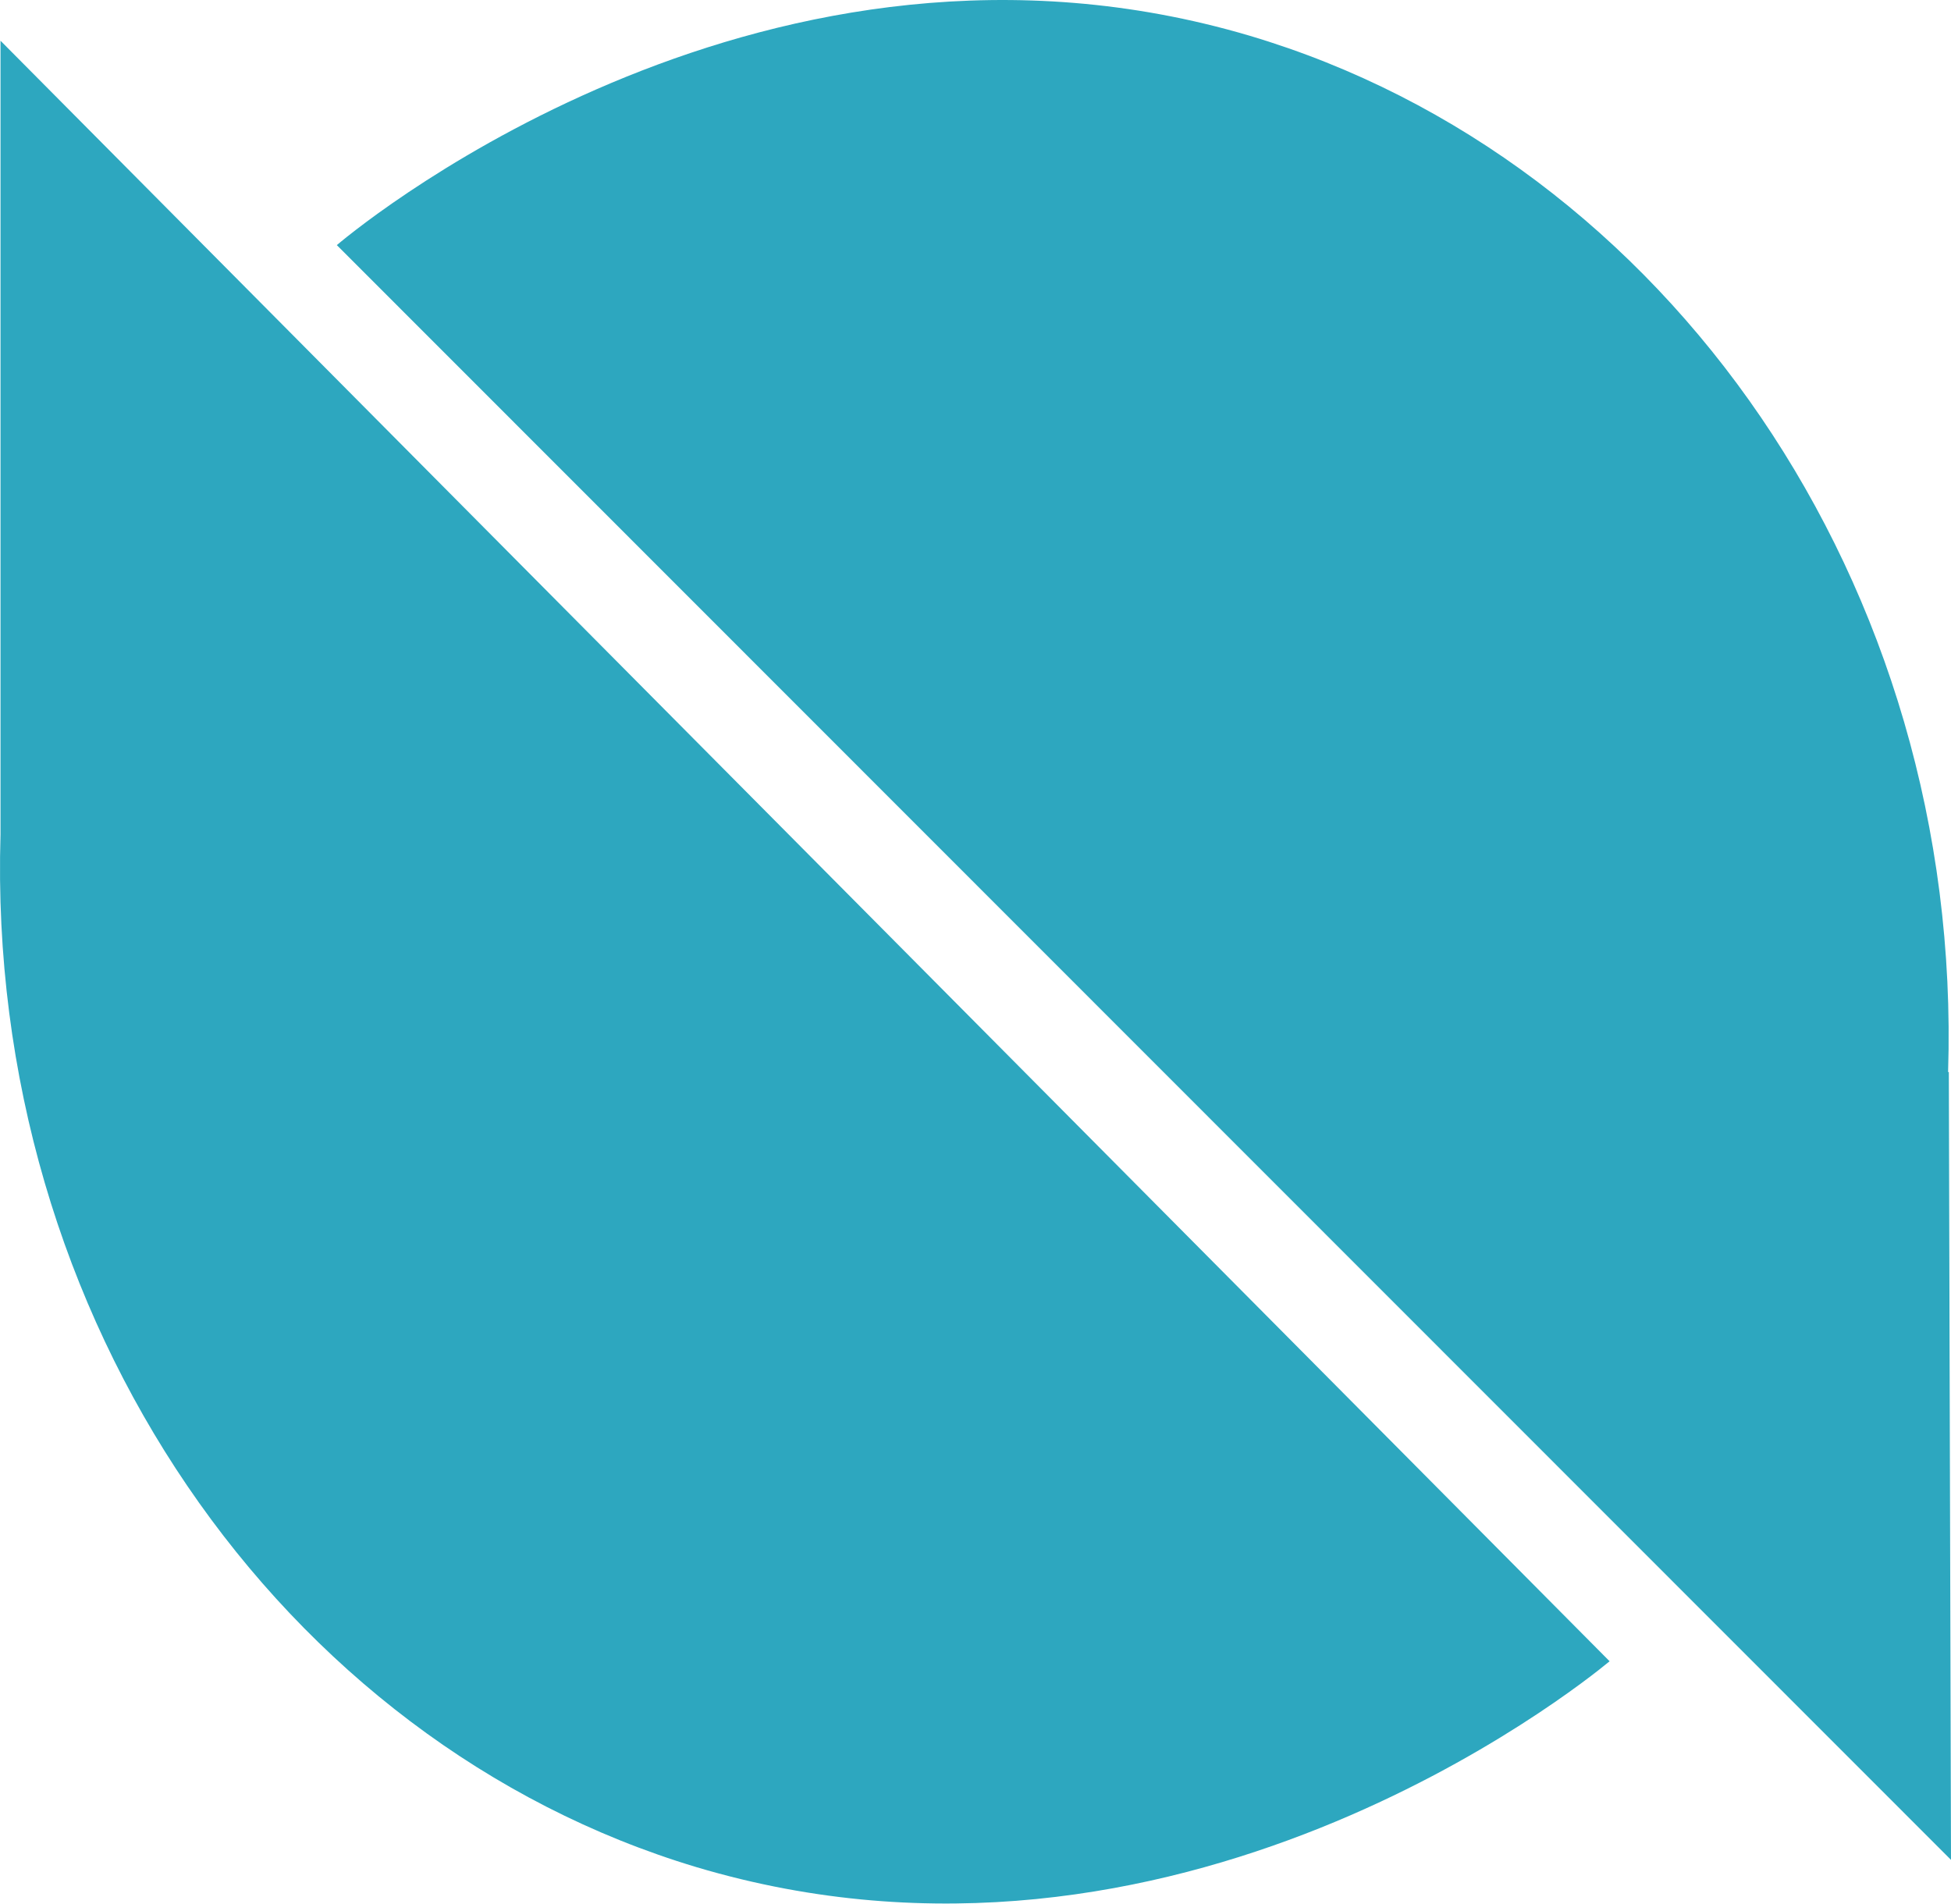
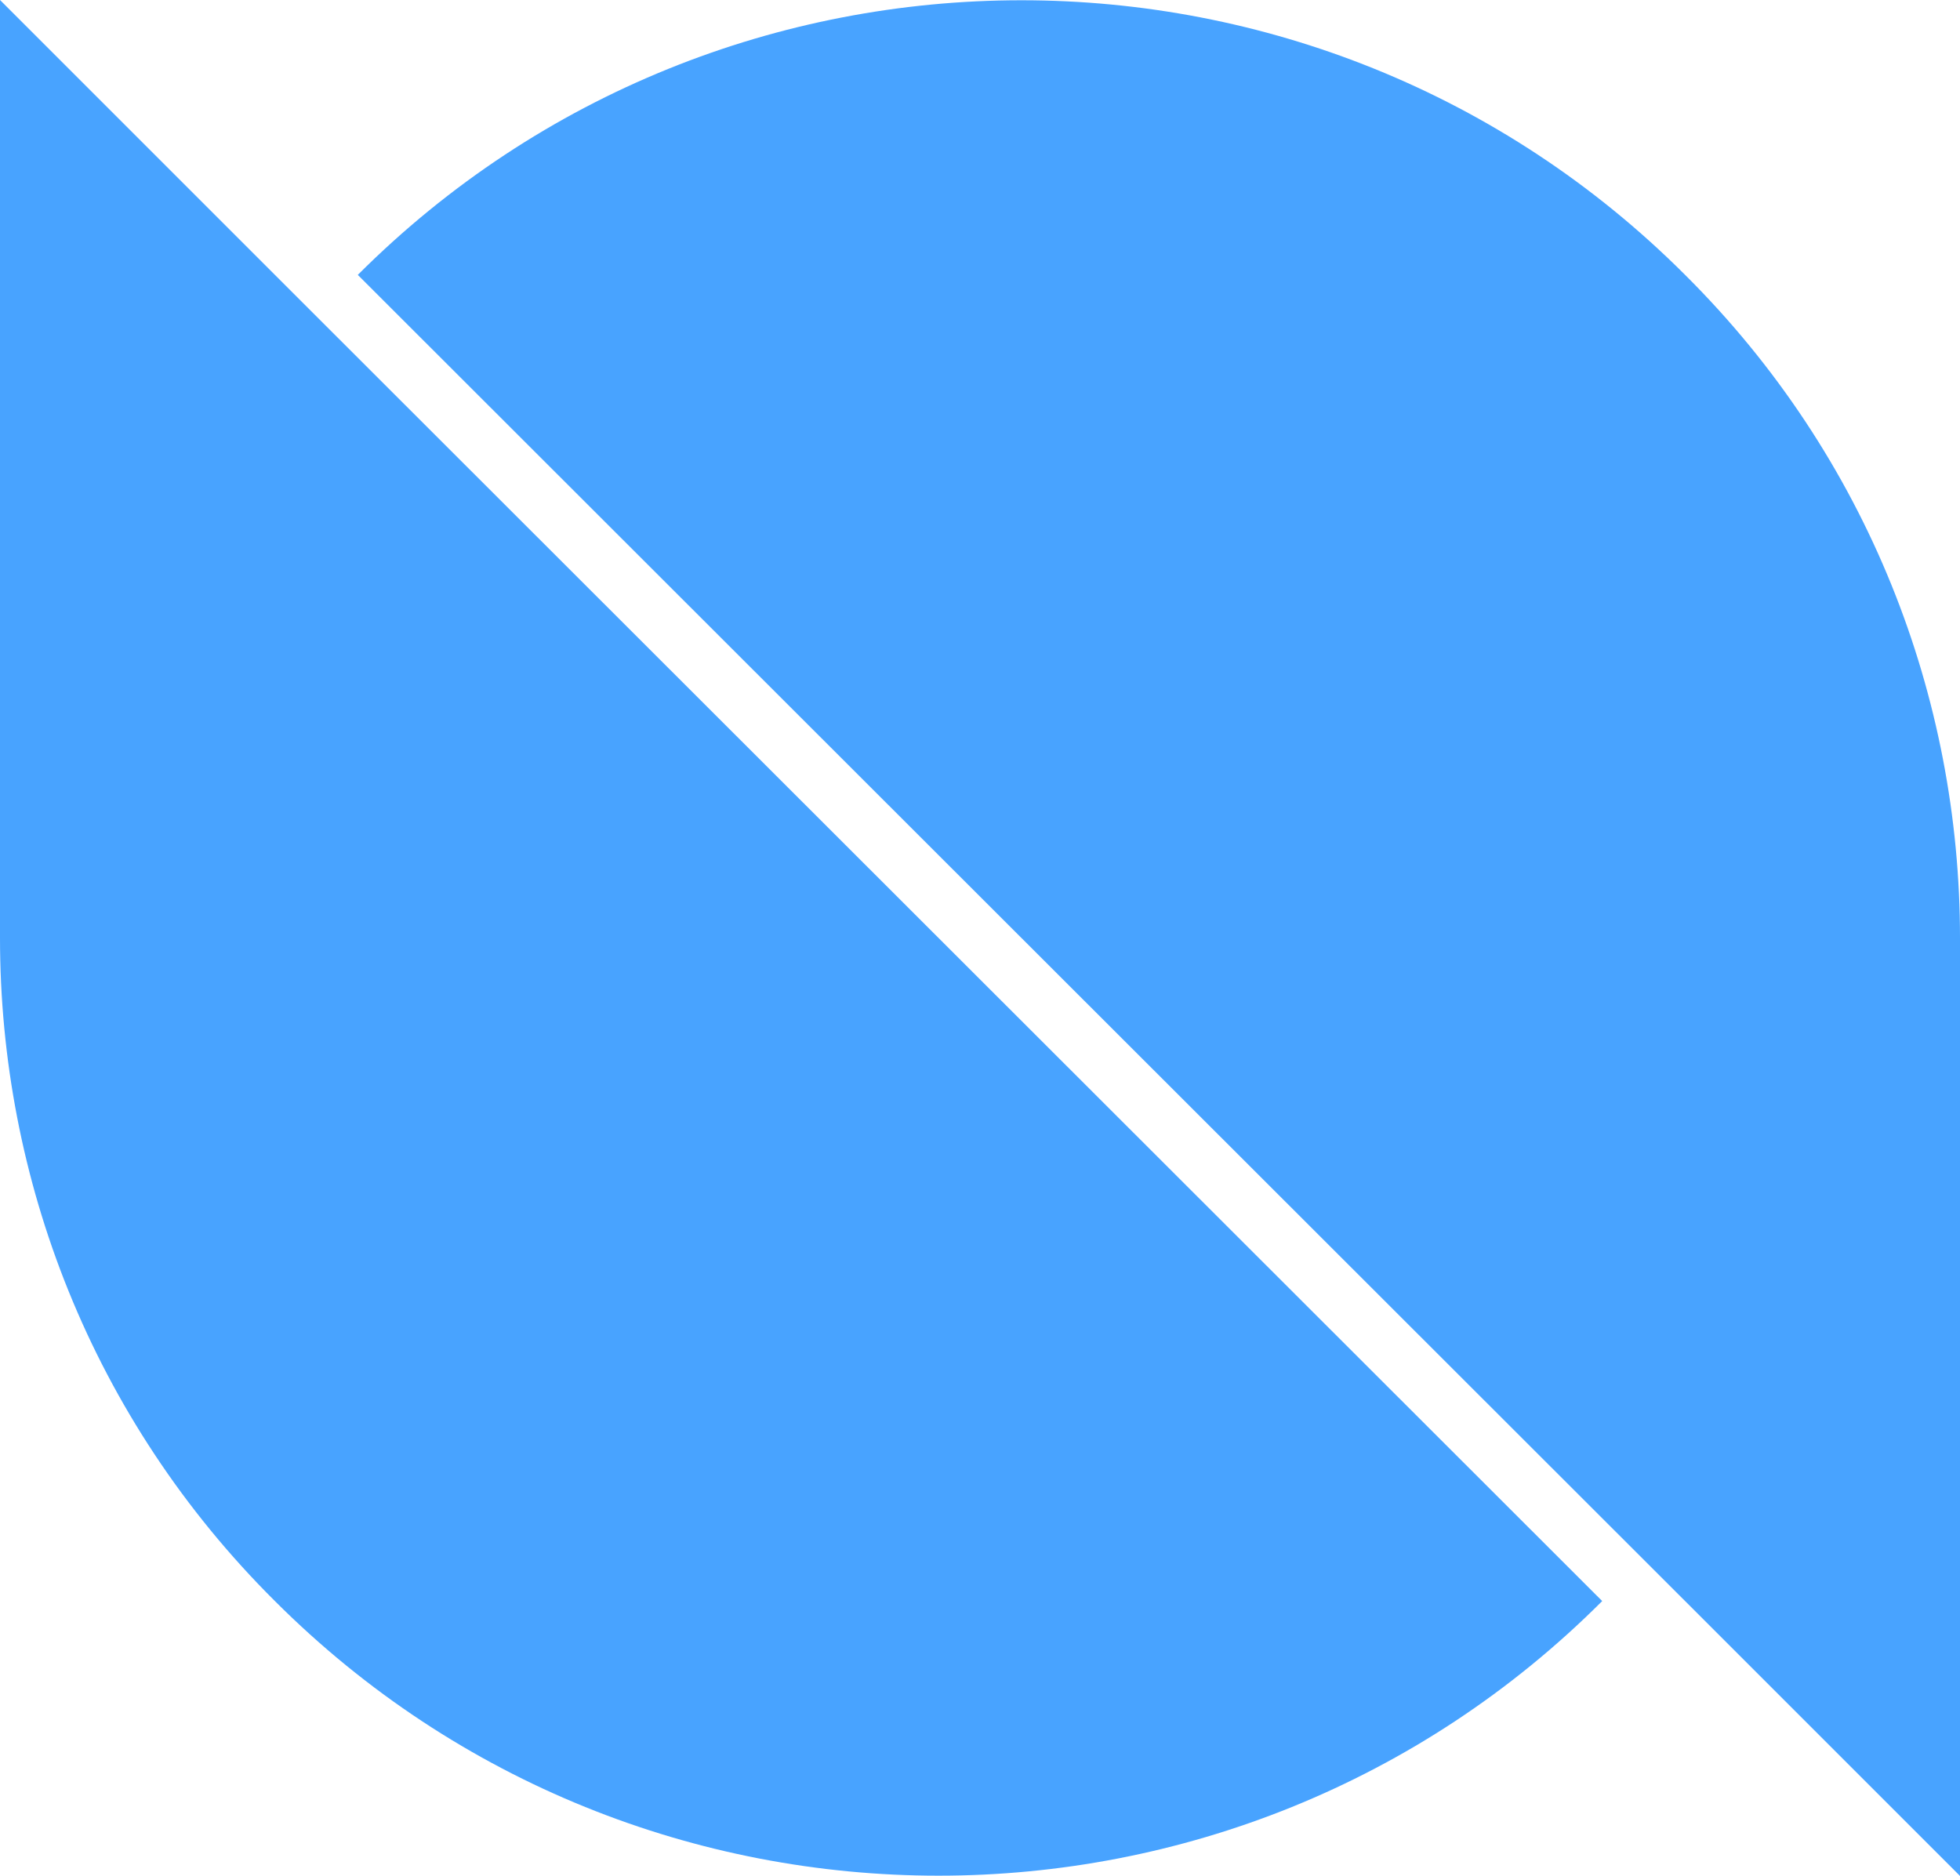
- <svg xmlns="http://www.w3.org/2000/svg" viewBox="0 0 2691.71 2626.46">
-   <defs>
-     <style>.cls-1{fill:#2da7bf;}</style>
-   </defs>
-   <g id="Layer_2" data-name="Layer 2">
-     <g id="Layer_1-2" data-name="Layer 1">
-       <path class="cls-1" d="M.71,1151.2V56.2l2220,2236c-46,38-600,481-1260,284C387.71,2404.2-19.29,1820.2.71,1151.2Zm2688,328,3,1087-2227-2228c46-39,599-484,1259-289,576,171,985,757,964,1430Z" />
-     </g>
-   </g>
+ <svg xmlns="http://www.w3.org/2000/svg" version="1.1" id="Layer_1" x="0px" y="0px" viewBox="0 0 186.8 178.8" style="enable-background:new 0 0 186.8 178.8;" xml:space="preserve">
+   <style type="text/css">
+ 	.st0{fill:#48A3FF;}
+ </style>
+   <path class="st0" d="M26.2,26.2L26.2,26.2L0,0v89.4c0,22.9,8.7,45.8,26.2,63.2c34.9,34.9,91.6,34.9,126.5,0L26.2,26.2z" />
+   <path class="st0" d="M160.6,152.6L160.6,152.6l26.2,26.2V89.4c0-22.9-8.7-45.8-26.2-63.2C125.7-8.7,69-8.7,34.1,26.2L160.6,152.6z" />
</svg>
